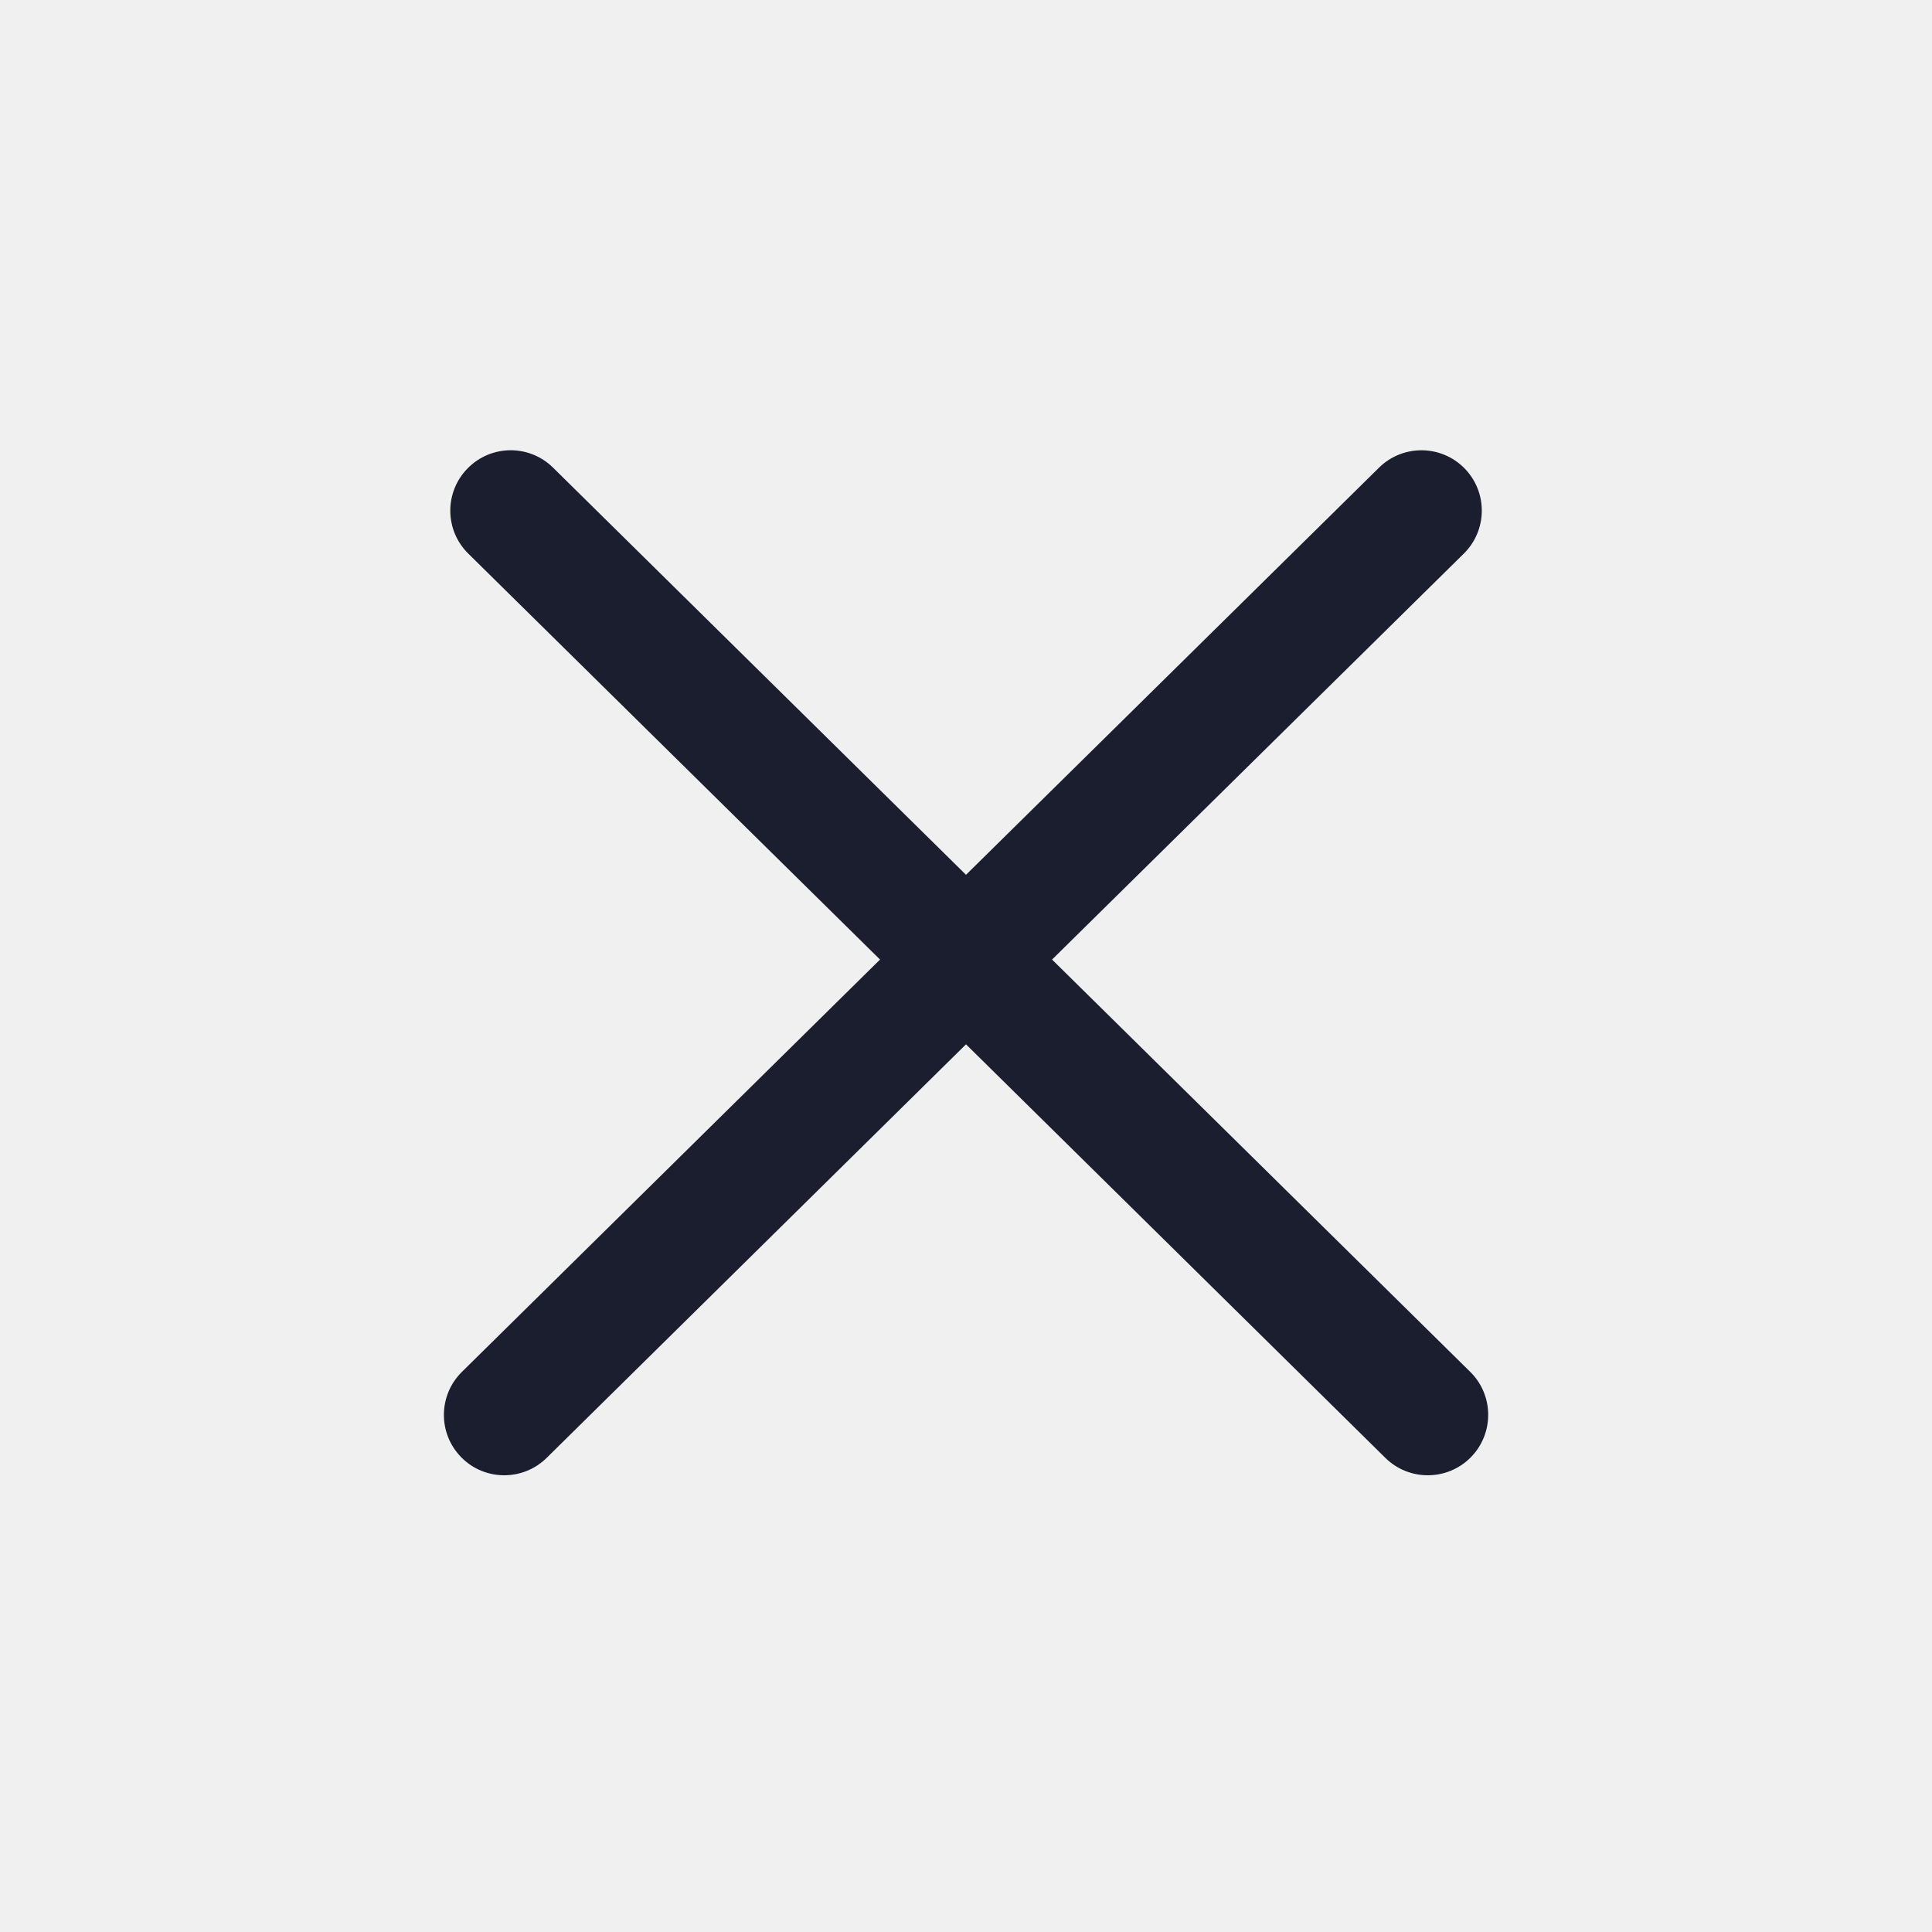
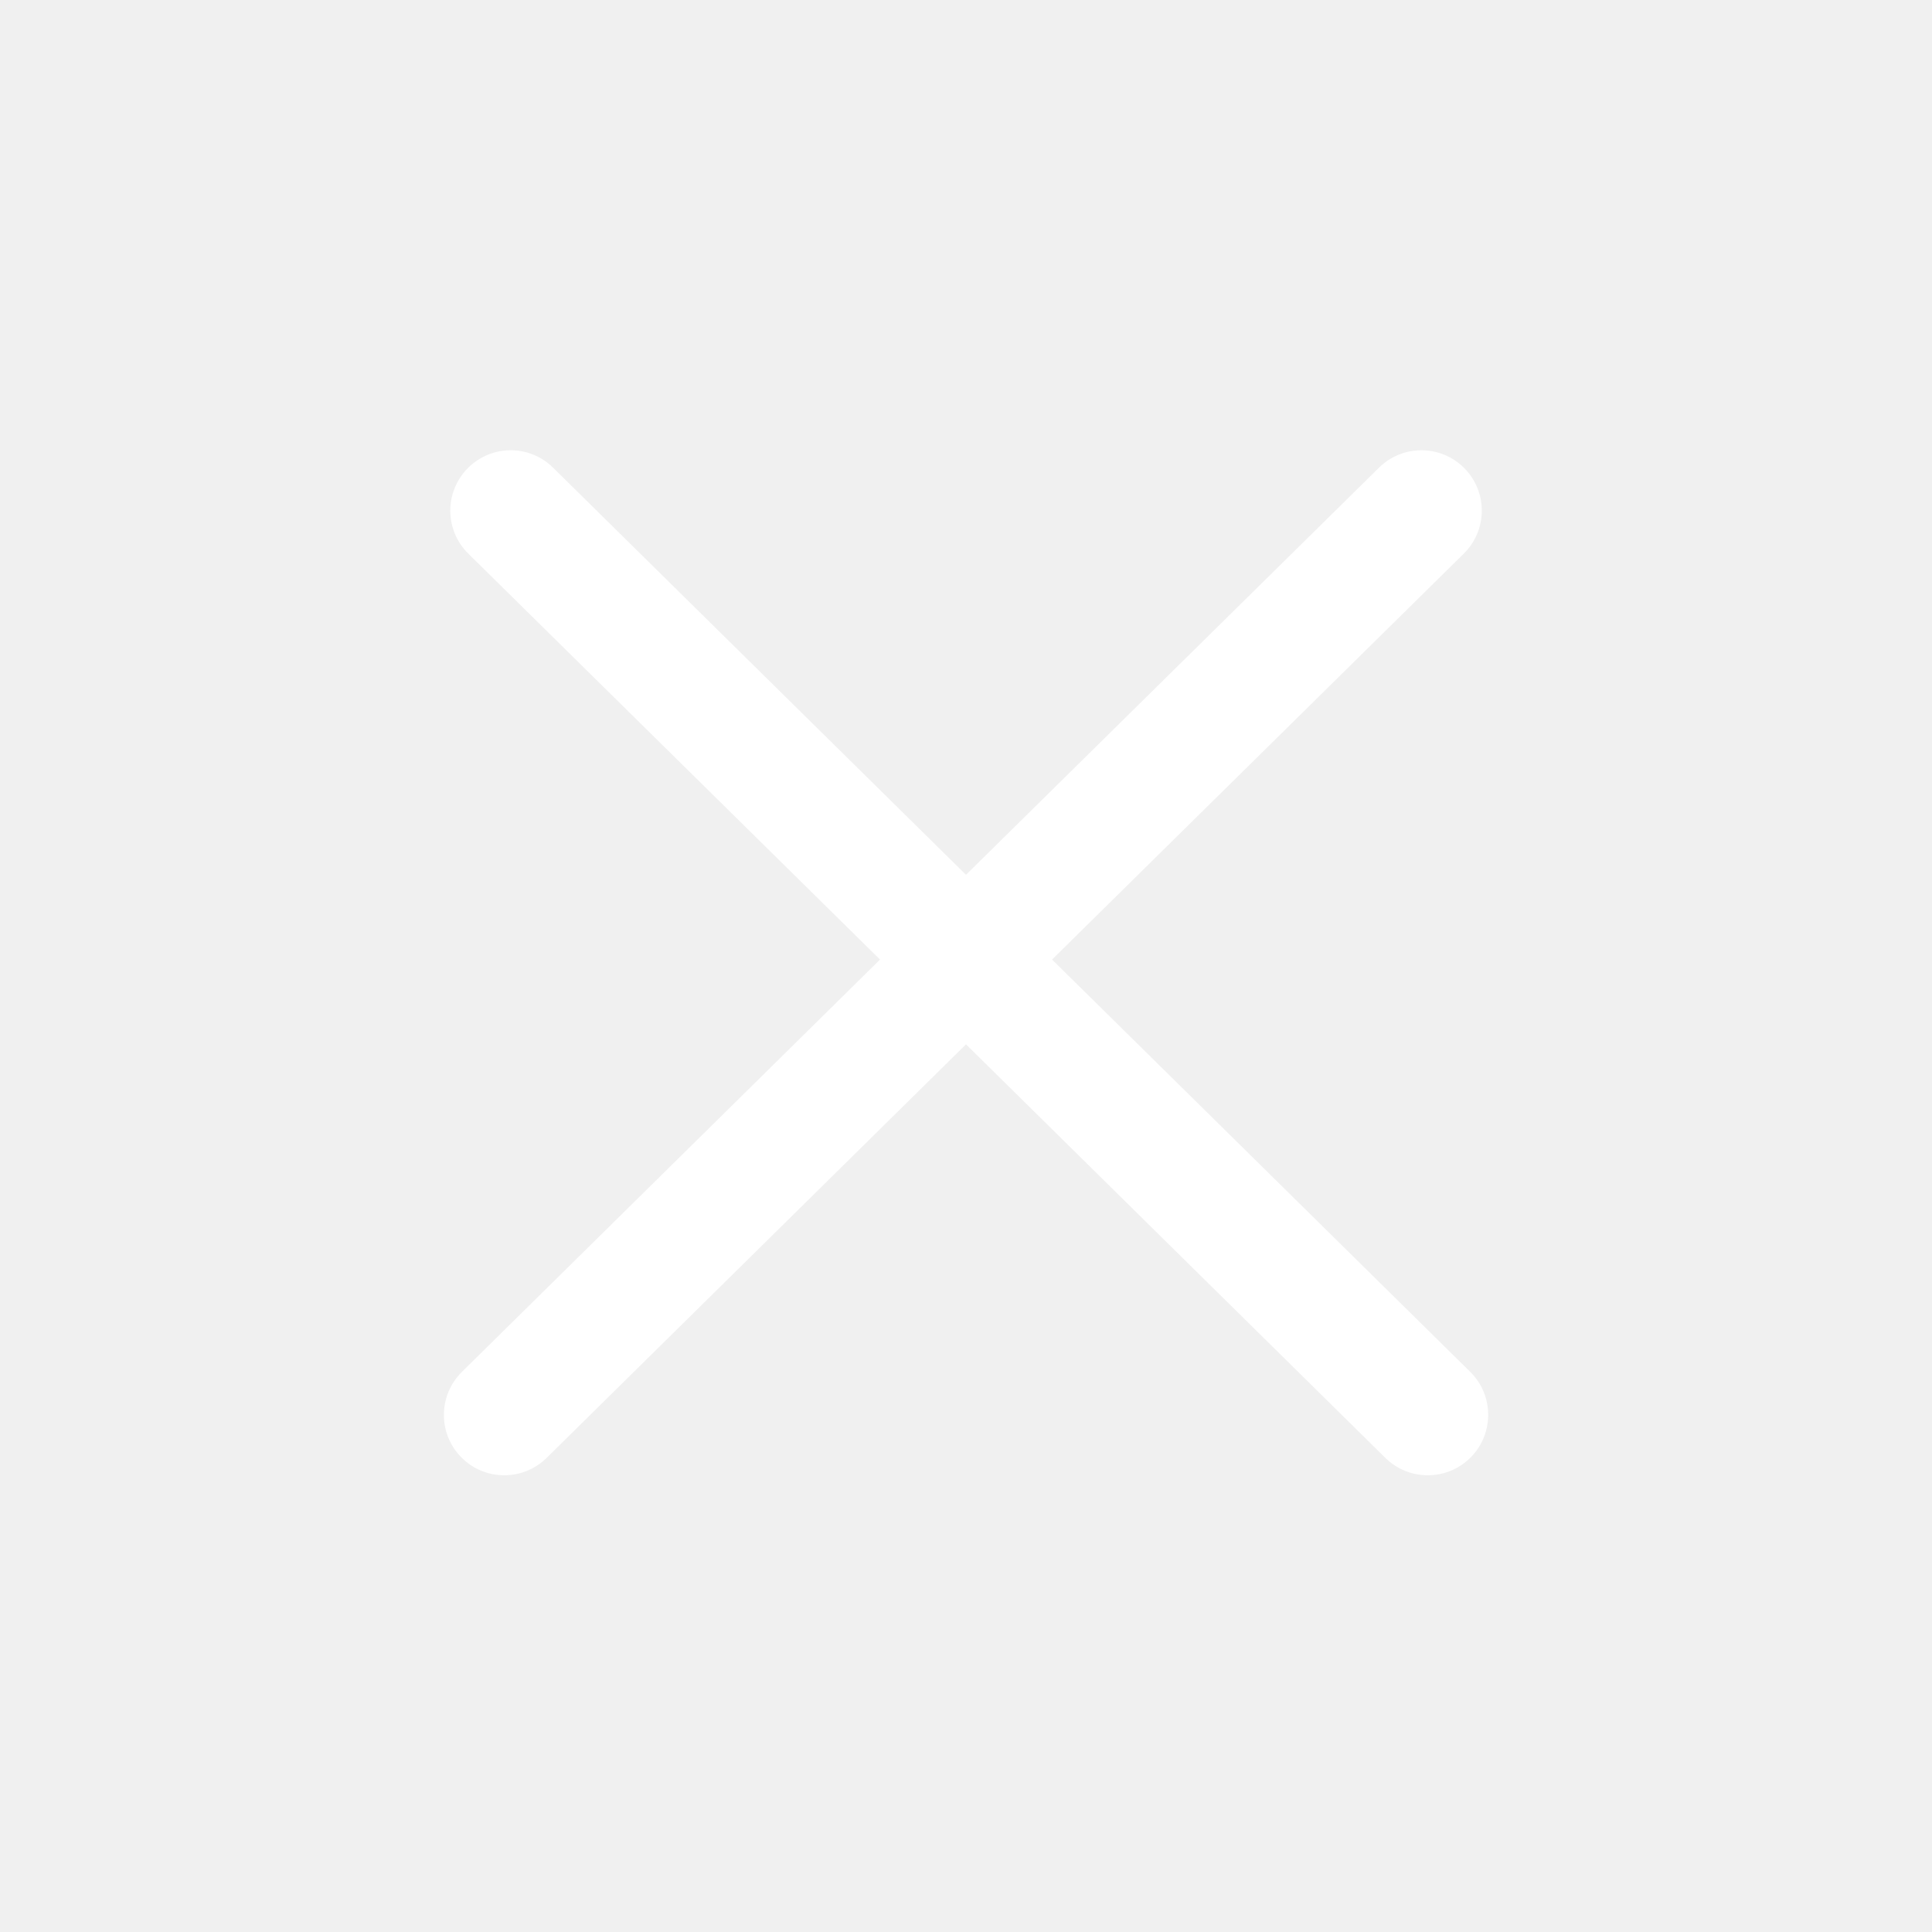
<svg xmlns="http://www.w3.org/2000/svg" preserveAspectRatio="none" overflow="visible" style="display: block;" width="24" height="24" viewBox="0 0 24 24" fill="none">
  <g id="close">
-     <path id="path-1" d="M17.131 5.809C17.426 5.519 17.901 5.522 18.192 5.817C18.482 6.112 18.479 6.586 18.184 6.877L13.069 11.92L18.264 17.042C18.559 17.333 18.561 17.808 18.271 18.103C17.98 18.398 17.505 18.401 17.21 18.111L12 12.973L6.79 18.111C6.495 18.401 6.02 18.398 5.73 18.103C5.439 17.808 5.443 17.333 5.738 17.042L10.932 11.92L5.817 6.877C5.522 6.586 5.519 6.112 5.81 5.817C6.101 5.522 6.575 5.518 6.87 5.809L12 10.867L17.131 5.809Z" fill="#1B1E2F" />
+     <path id="path-1" d="M17.131 5.809C17.426 5.519 17.901 5.522 18.192 5.817C18.482 6.112 18.479 6.586 18.184 6.877L13.069 11.92L18.264 17.042C18.559 17.333 18.561 17.808 18.271 18.103C17.98 18.398 17.505 18.401 17.21 18.111L12 12.973L6.79 18.111C6.495 18.401 6.02 18.398 5.73 18.103C5.439 17.808 5.443 17.333 5.738 17.042L10.932 11.92L5.817 6.877C5.522 6.586 5.519 6.112 5.81 5.817C6.101 5.522 6.575 5.518 6.87 5.809L12 10.867L17.131 5.809Z" fill="#FFFFFF" />
  </g>
</svg>
